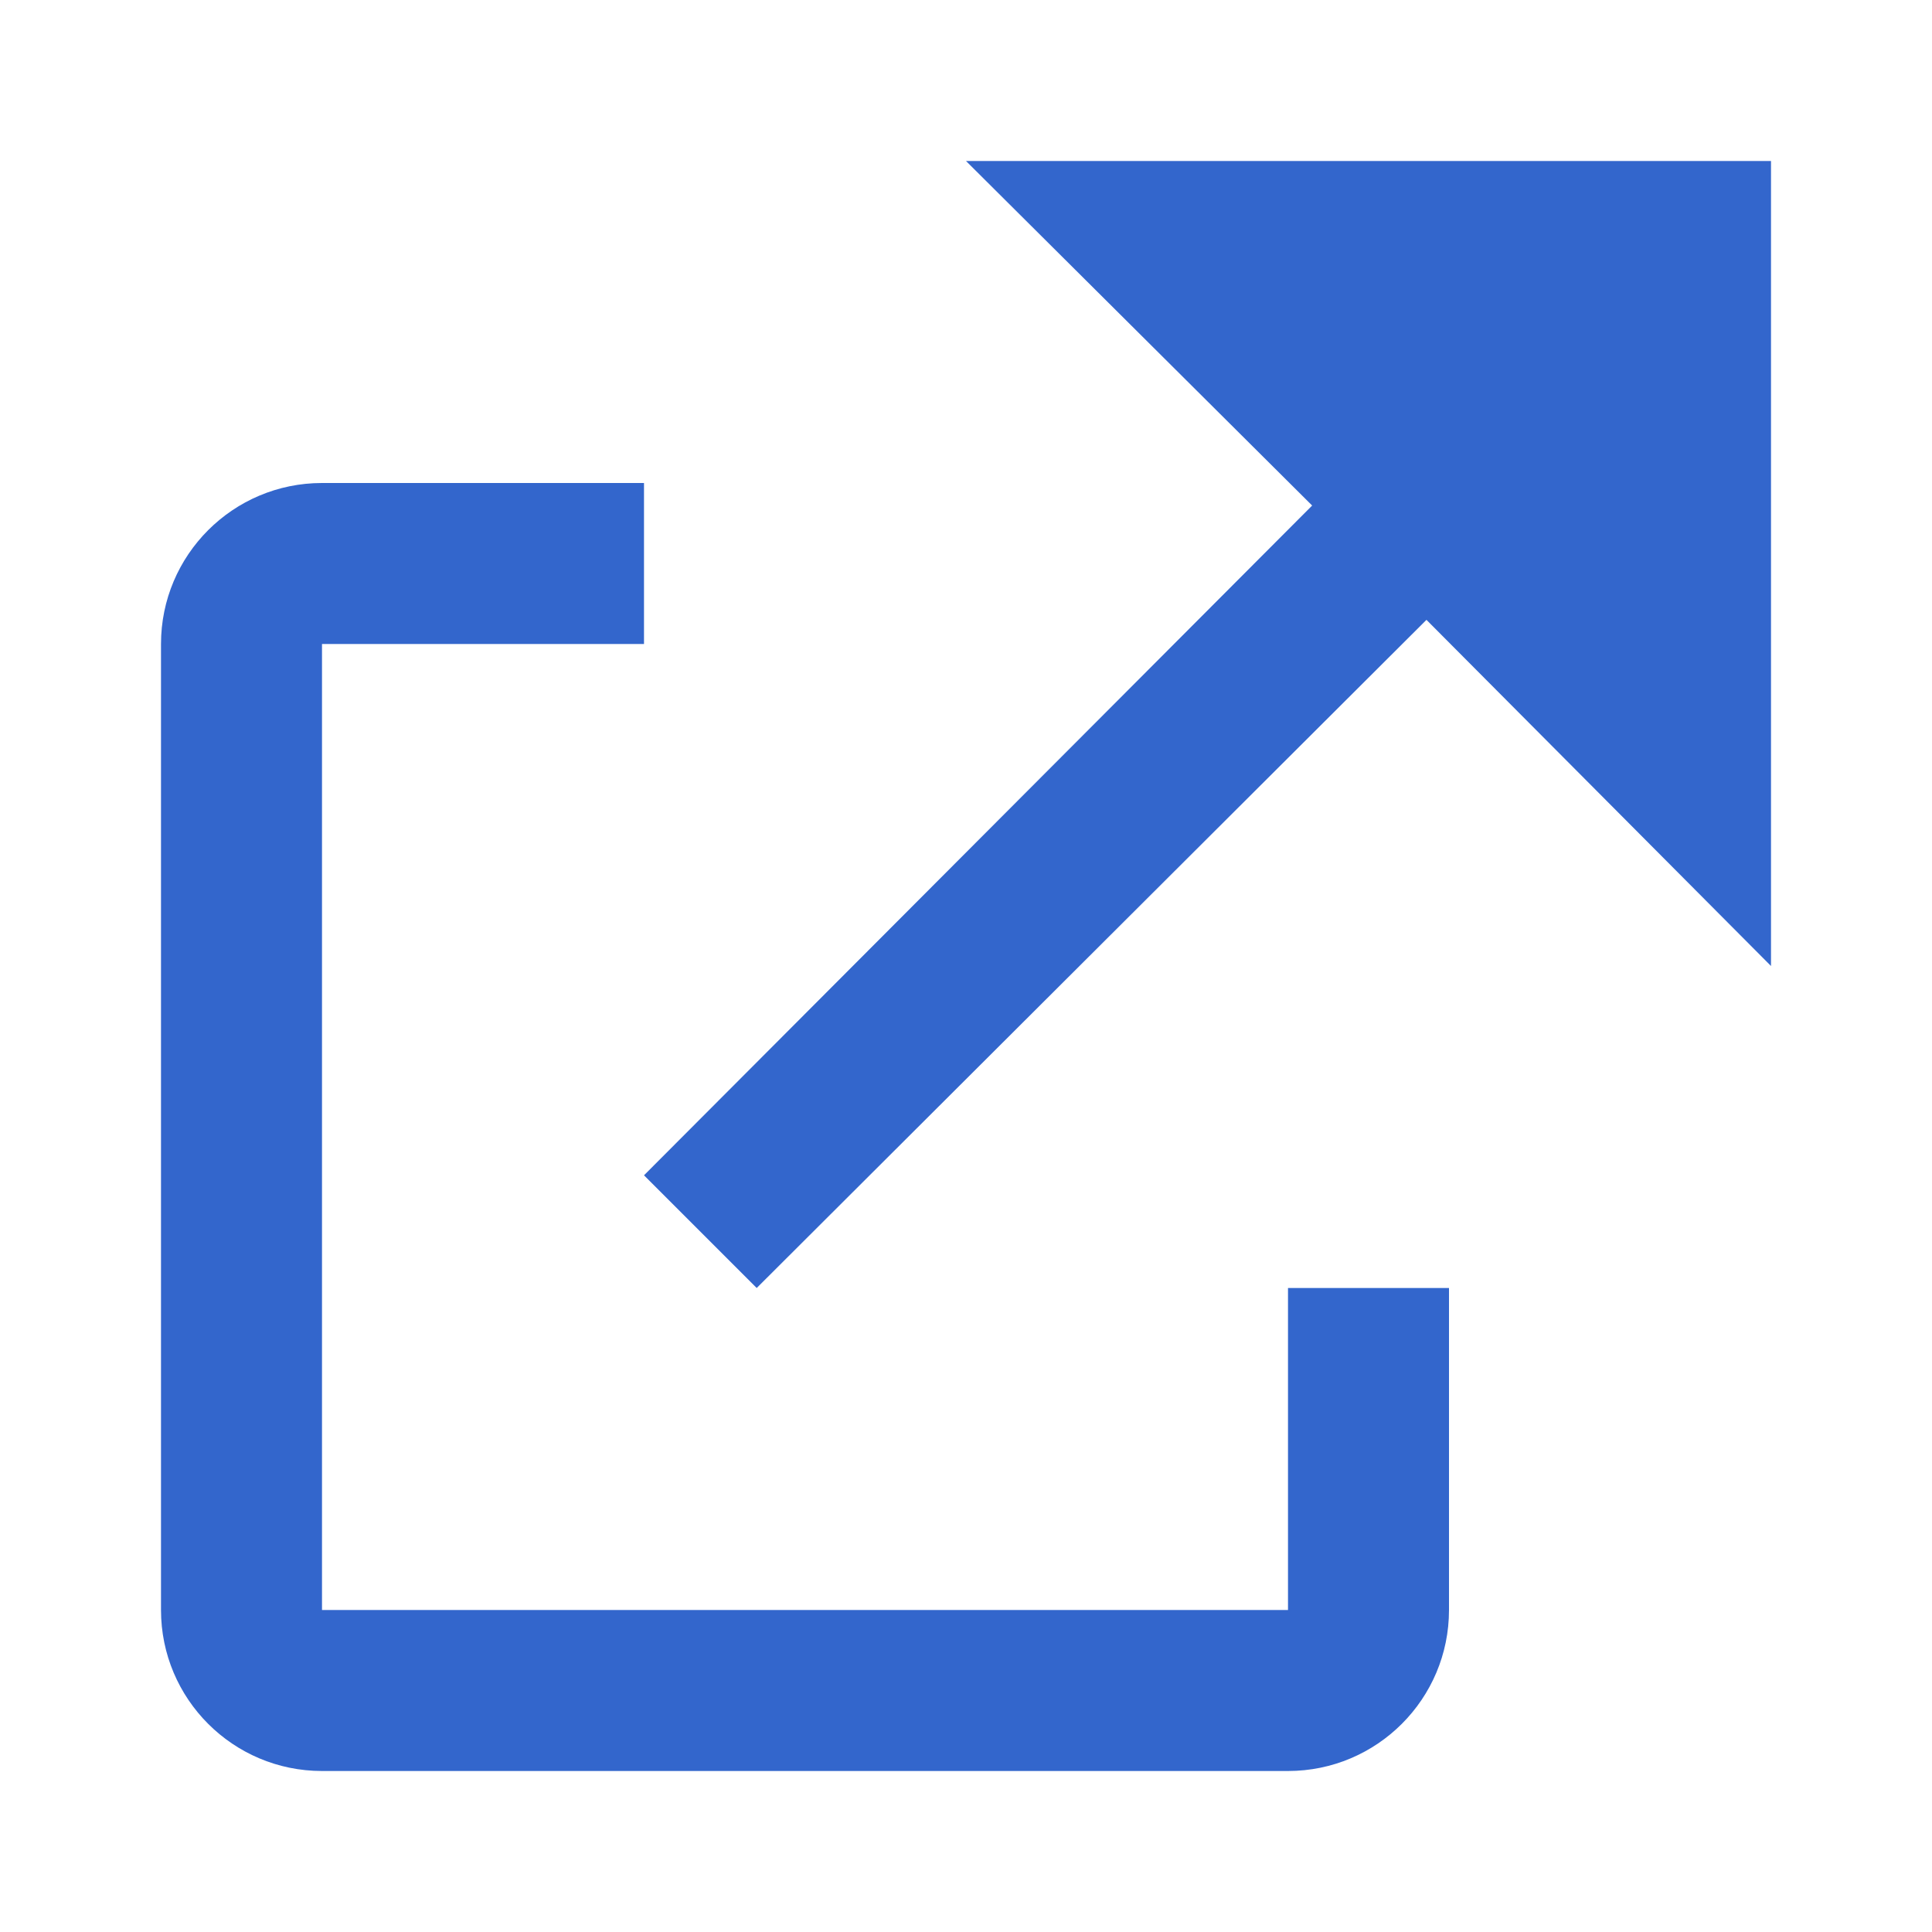
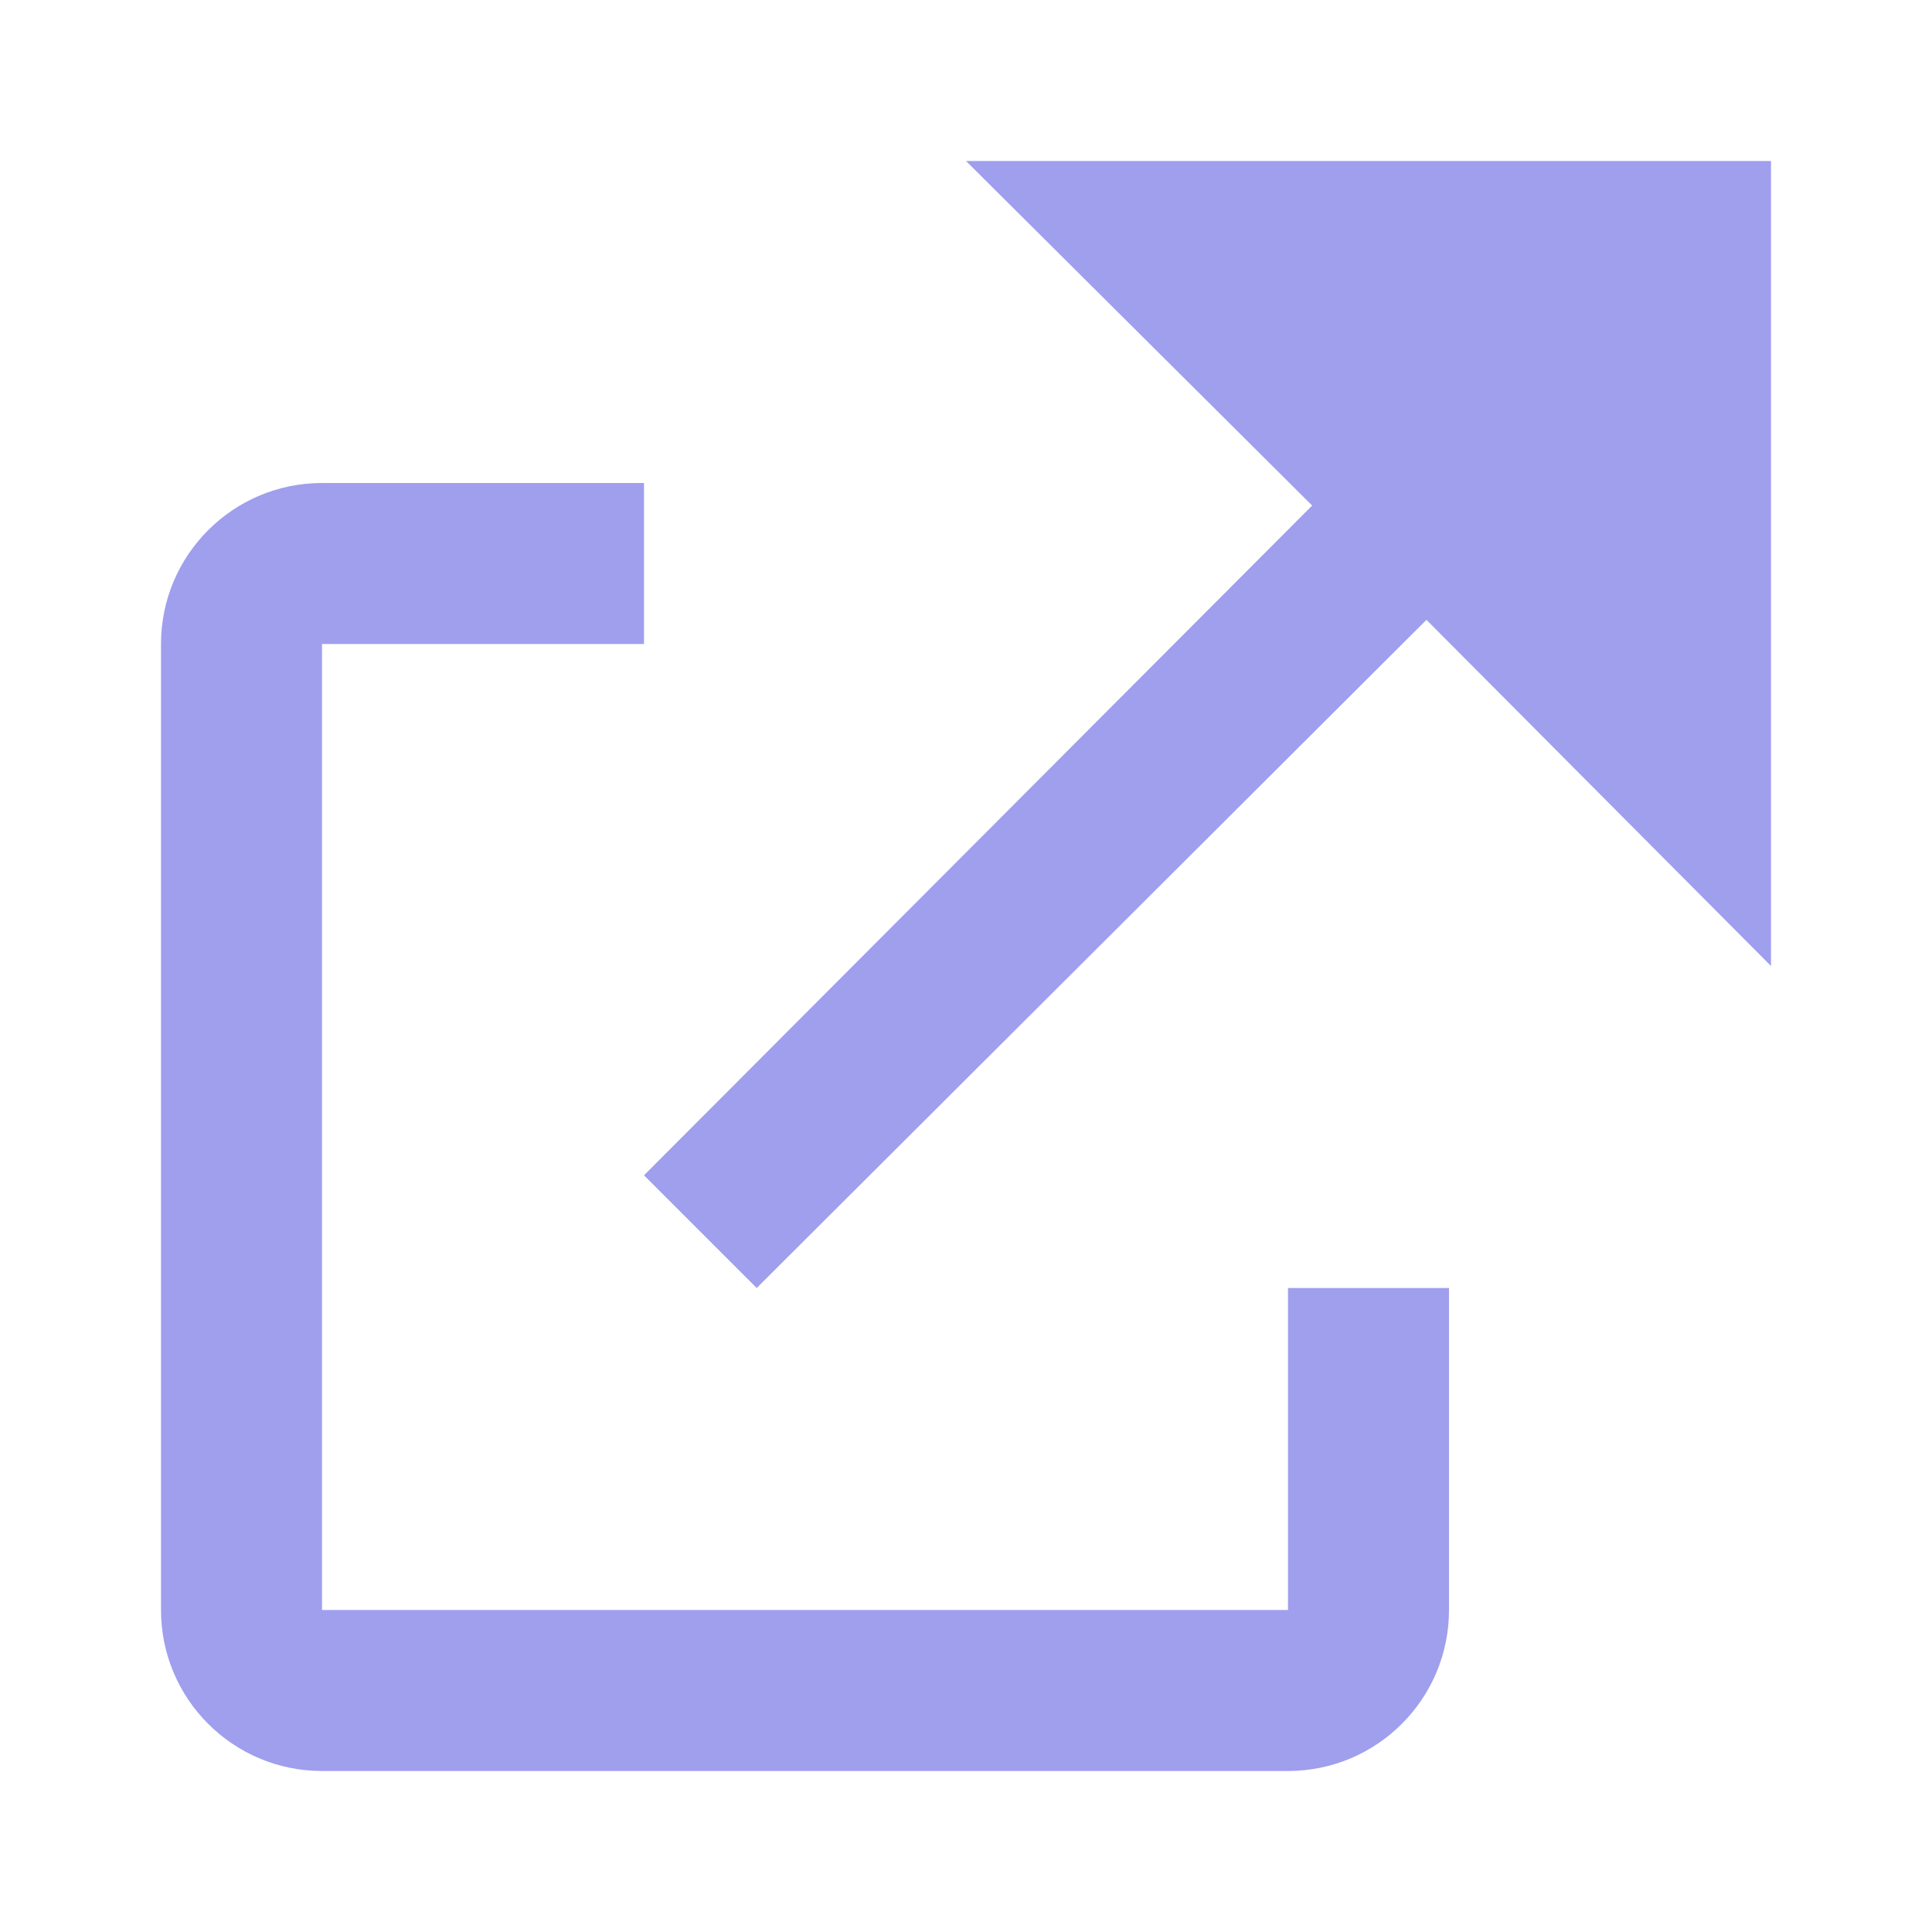
<svg xmlns="http://www.w3.org/2000/svg" width="12" height="12" viewBox="0 0 12 12">
-   <path fill="#36c" d="M6 1h5v5L8.86 3.85 4.7 8 4 7.3l4.15-4.16L6 1Z M2 3h2v1H2v6h6V8h1v2a1 1 0 0 1-1 1H2a1 1 0 0 1-1-1V4a1 1 0 0 1 1-1Z" />
+   <path fill="#9f9fee" d="M6 1h5v5L8.86 3.85 4.7 8 4 7.3l4.15-4.16L6 1Z M2 3h2v1H2v6h6V8h1v2a1 1 0 0 1-1 1H2a1 1 0 0 1-1-1V4a1 1 0 0 1 1-1Z" />
</svg>
